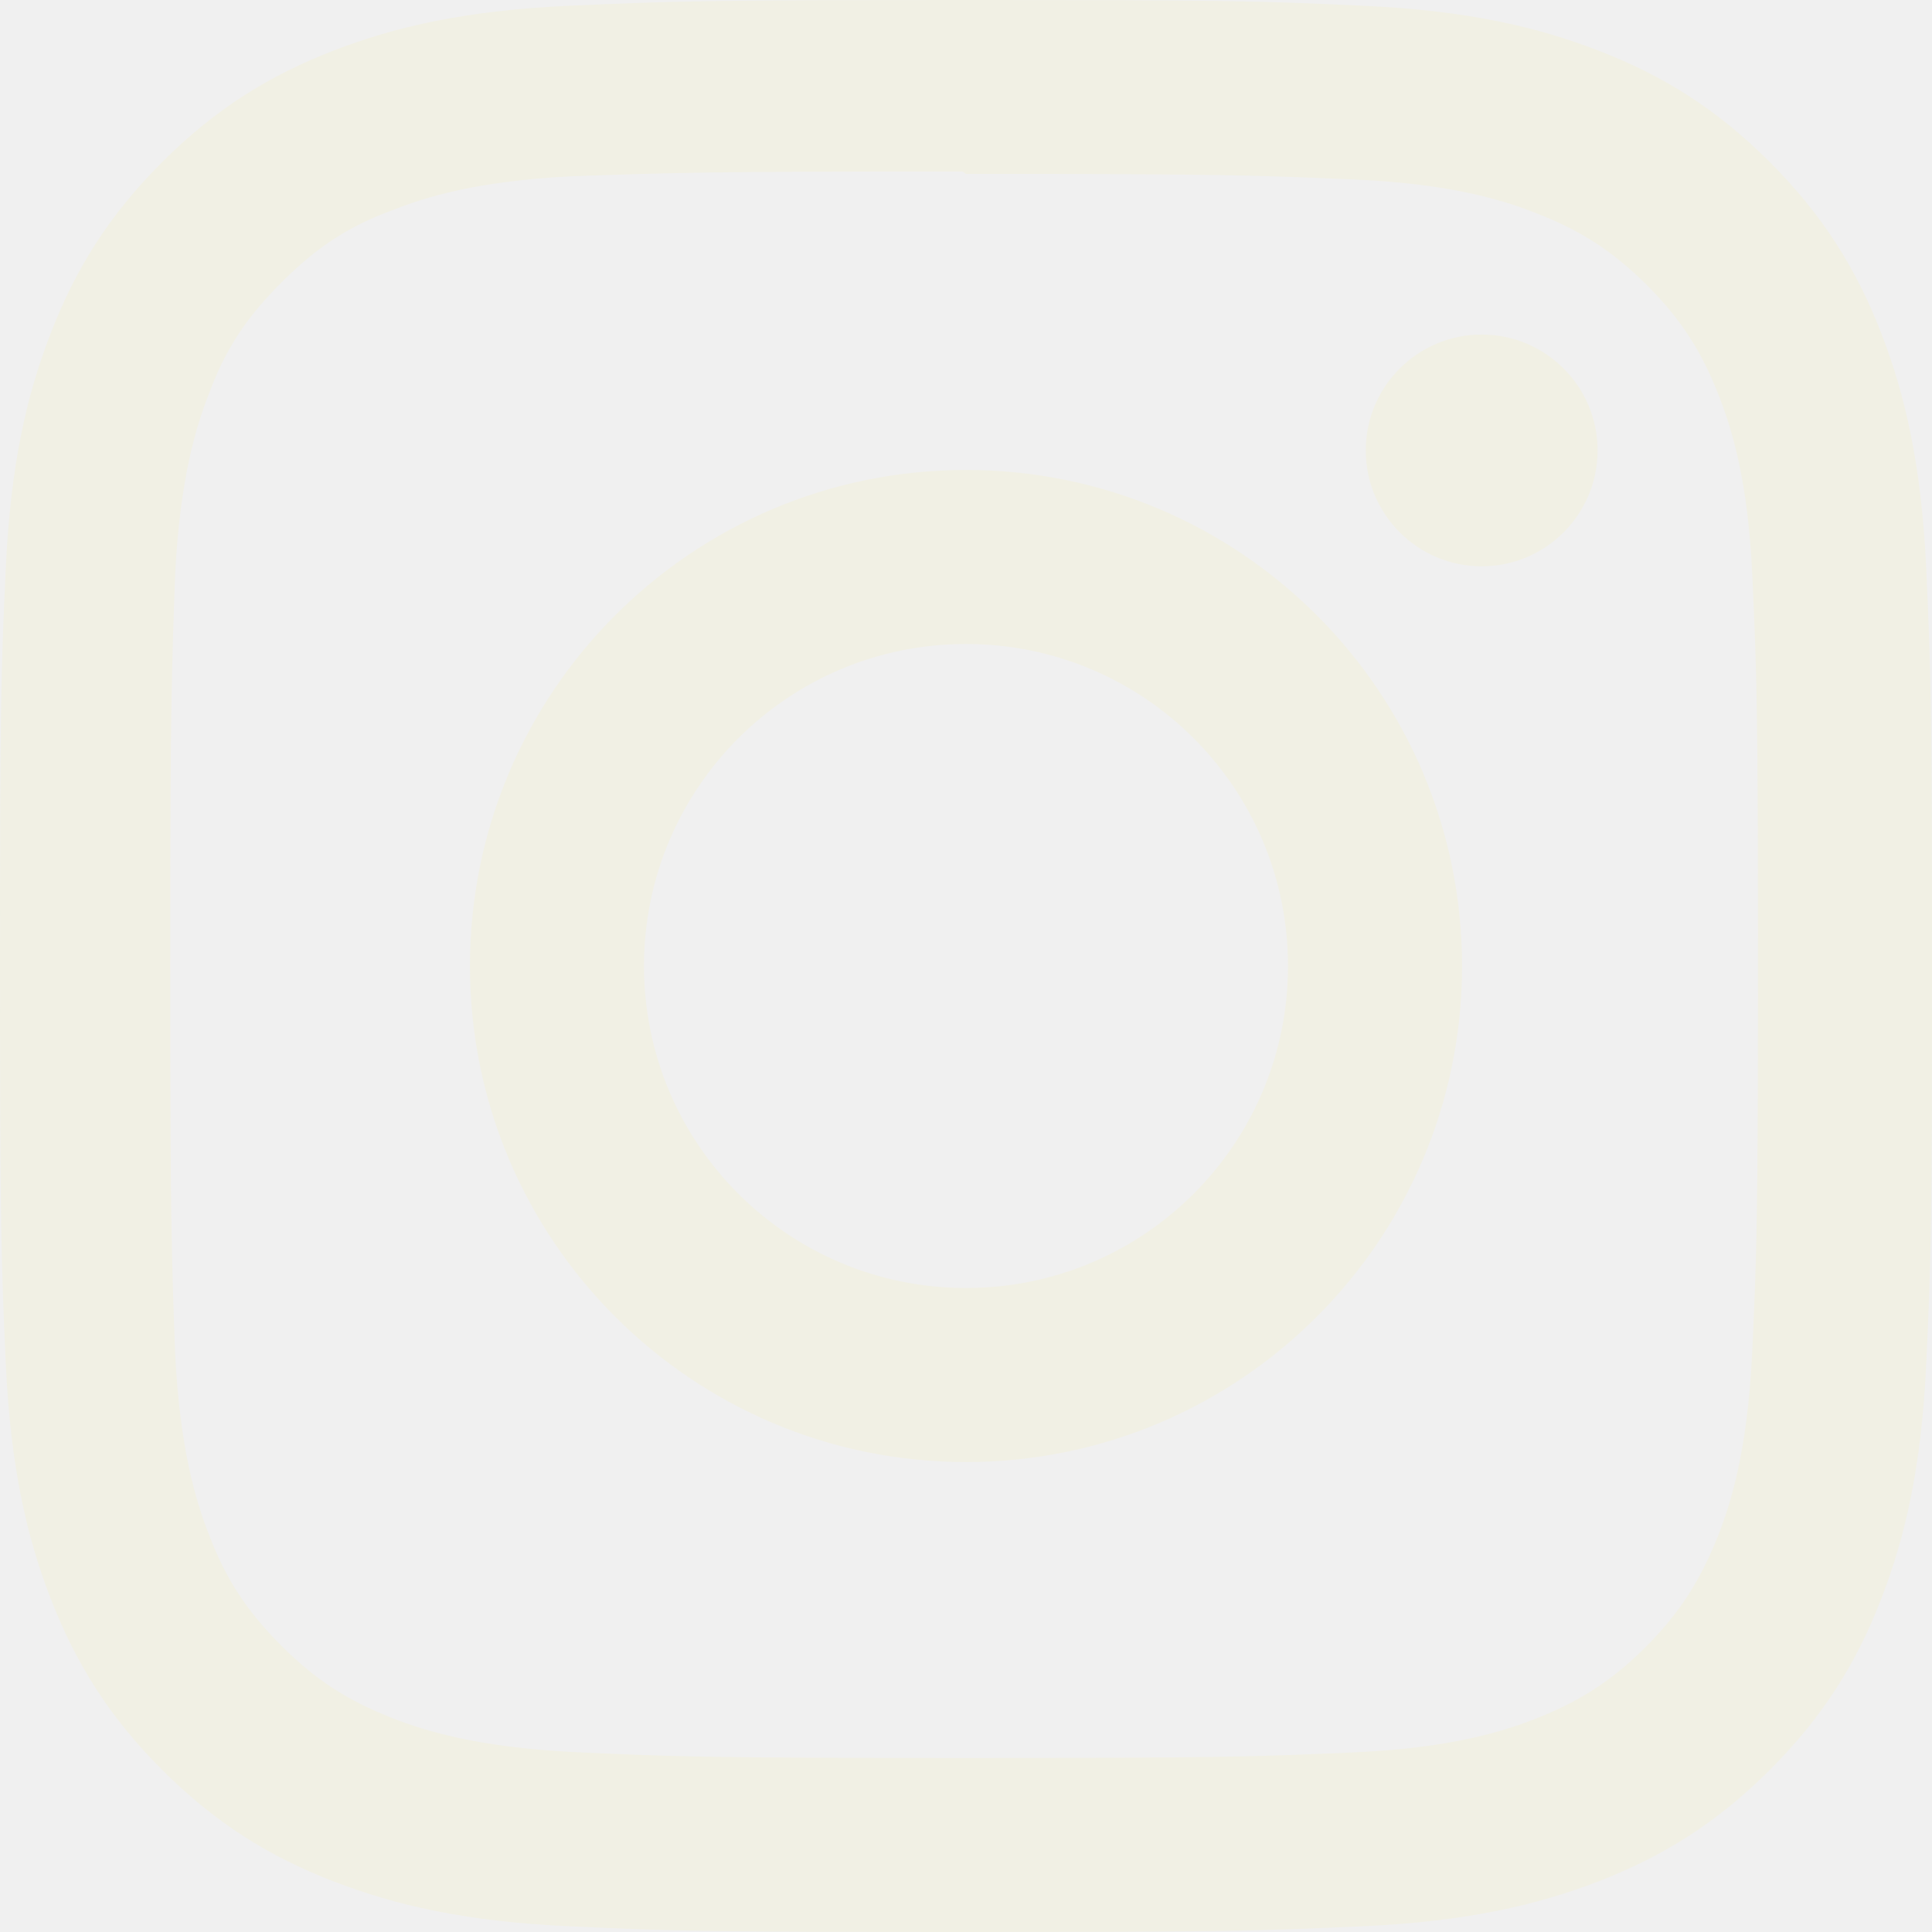
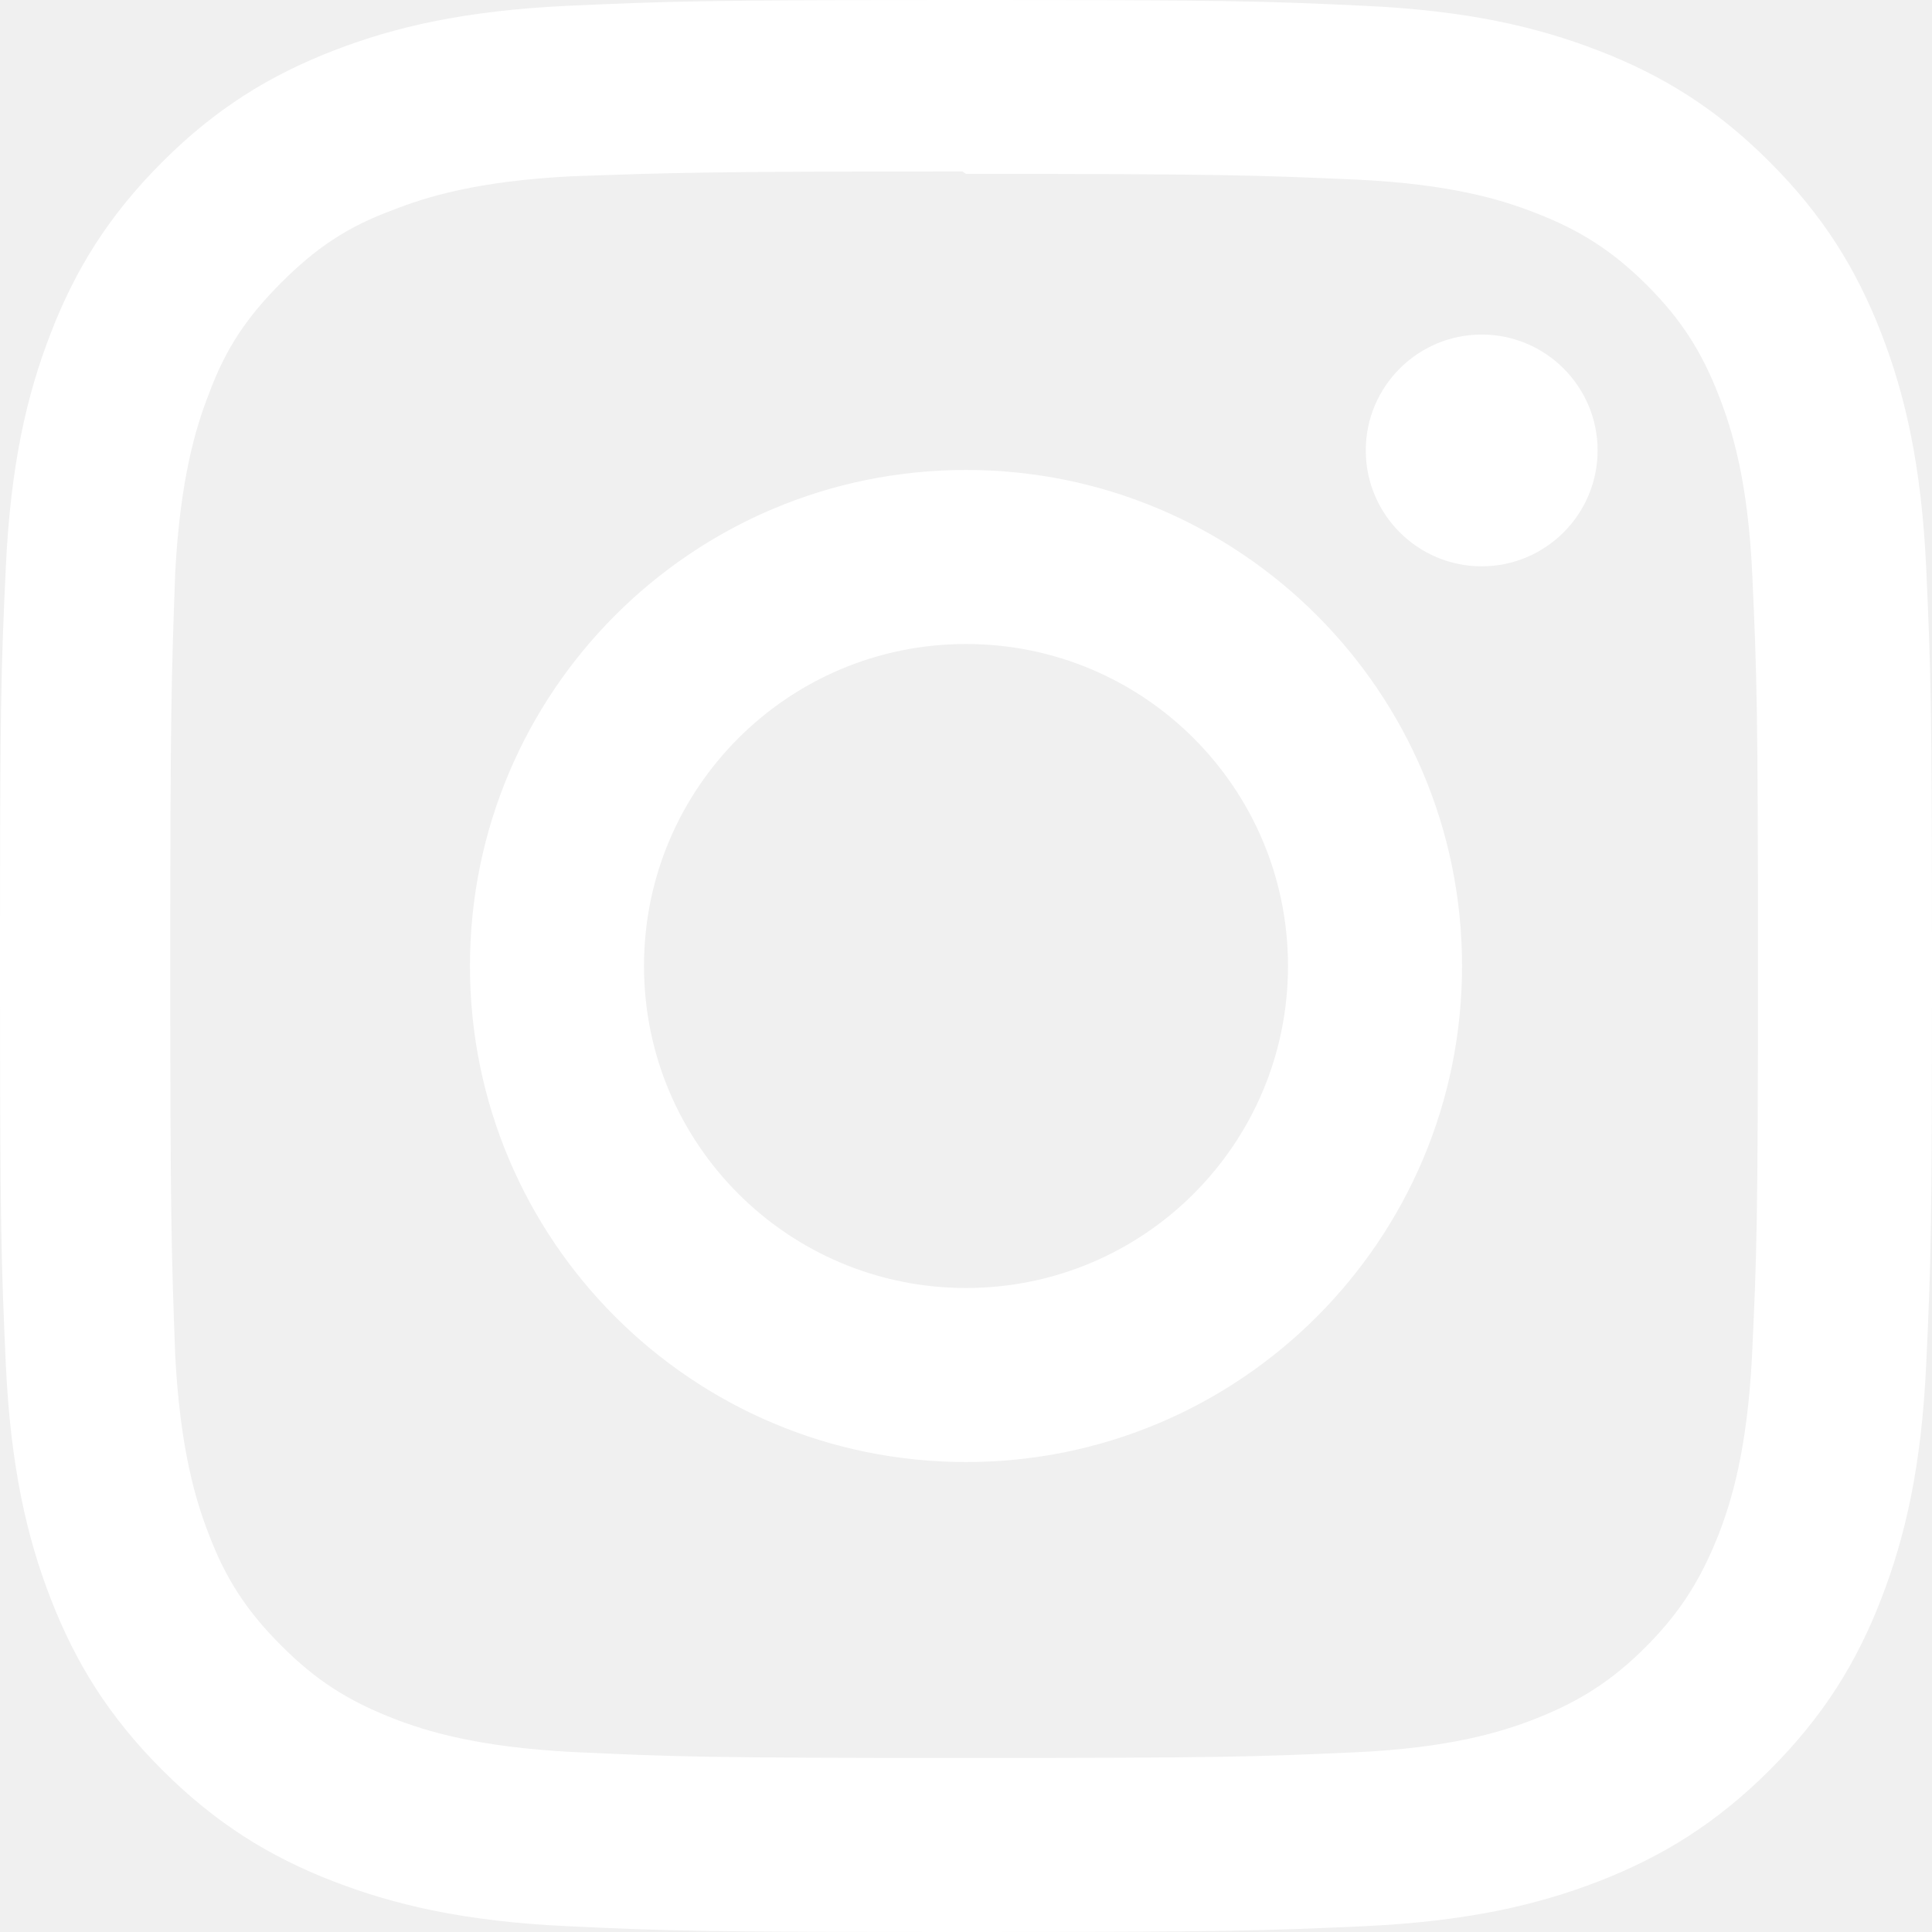
- <svg xmlns="http://www.w3.org/2000/svg" width="24px" height="24px" fill="#f1f0e4" viewBox="0 0 24 24" role="img">
+ <svg xmlns="http://www.w3.org/2000/svg" width="24px" height="24px" fill="#fff" viewBox="0 0 24 24" role="img">
  <path d="M12 0C8.74 0 8.333.015 7.053.072 5.775.132 4.905.333 4.14.63c-.789.306-1.459.717-2.126 1.384S.935 3.35.63 4.14C.333 4.905.131 5.775.072 7.053.012 8.333 0 8.74 0 12s.015 3.667.072 4.947c.06 1.277.261 2.148.558 2.913.306.788.717 1.459 1.384 2.126.667.666 1.336 1.079 2.126 1.384.766.296 1.636.499 2.913.558C8.333 23.988 8.74 24 12 24s3.667-.015 4.947-.072c1.277-.06 2.148-.262 2.913-.558.788-.306 1.459-.718 2.126-1.384.666-.667 1.079-1.335 1.384-2.126.296-.765.499-1.636.558-2.913.06-1.28.072-1.687.072-4.947s-.015-3.667-.072-4.947c-.06-1.277-.262-2.149-.558-2.913-.306-.789-.718-1.459-1.384-2.126C21.319 1.347 20.651.935 19.86.63c-.765-.297-1.636-.499-2.913-.558C15.667.012 15.26 0 12 0zm0 2.16c3.203 0 3.585.016 4.85.071 1.17.055 1.805.249 2.227.415.562.217.96.477 1.382.896.419.42.679.819.896 1.381.164.422.36 1.057.413 2.227.057 1.266.07 1.646.07 4.85s-.015 3.585-.074 4.85c-.061 1.17-.256 1.805-.421 2.227-.224.562-.479.96-.899 1.382-.419.419-.824.679-1.38.896-.42.164-1.065.36-2.235.413-1.274.057-1.649.07-4.859.07-3.211 0-3.586-.015-4.859-.074-1.171-.061-1.816-.256-2.236-.421-.569-.224-.96-.479-1.379-.899-.421-.419-.69-.824-.9-1.38-.165-.42-.359-1.065-.42-2.235-.045-1.26-.061-1.649-.061-4.844 0-3.196.016-3.586.061-4.861.061-1.17.255-1.814.42-2.234.21-.57.479-.96.9-1.381.419-.419.81-.689 1.379-.898.42-.166 1.051-.361 2.221-.421 1.275-.045 1.65-.06 4.859-.06l.045.03zm0 3.678c-3.405 0-6.162 2.76-6.162 6.162 0 3.405 2.76 6.162 6.162 6.162 3.405 0 6.162-2.76 6.162-6.162 0-3.405-2.76-6.162-6.162-6.162zM12 16c-2.21 0-4-1.79-4-4s1.79-4 4-4 4 1.79 4 4-1.79 4-4 4zm7.846-10.405c0 .795-.646 1.44-1.44 1.44-.795 0-1.44-.646-1.44-1.44 0-.794.646-1.439 1.44-1.439.793-.001 1.44.645 1.44 1.439z" />
</svg>
